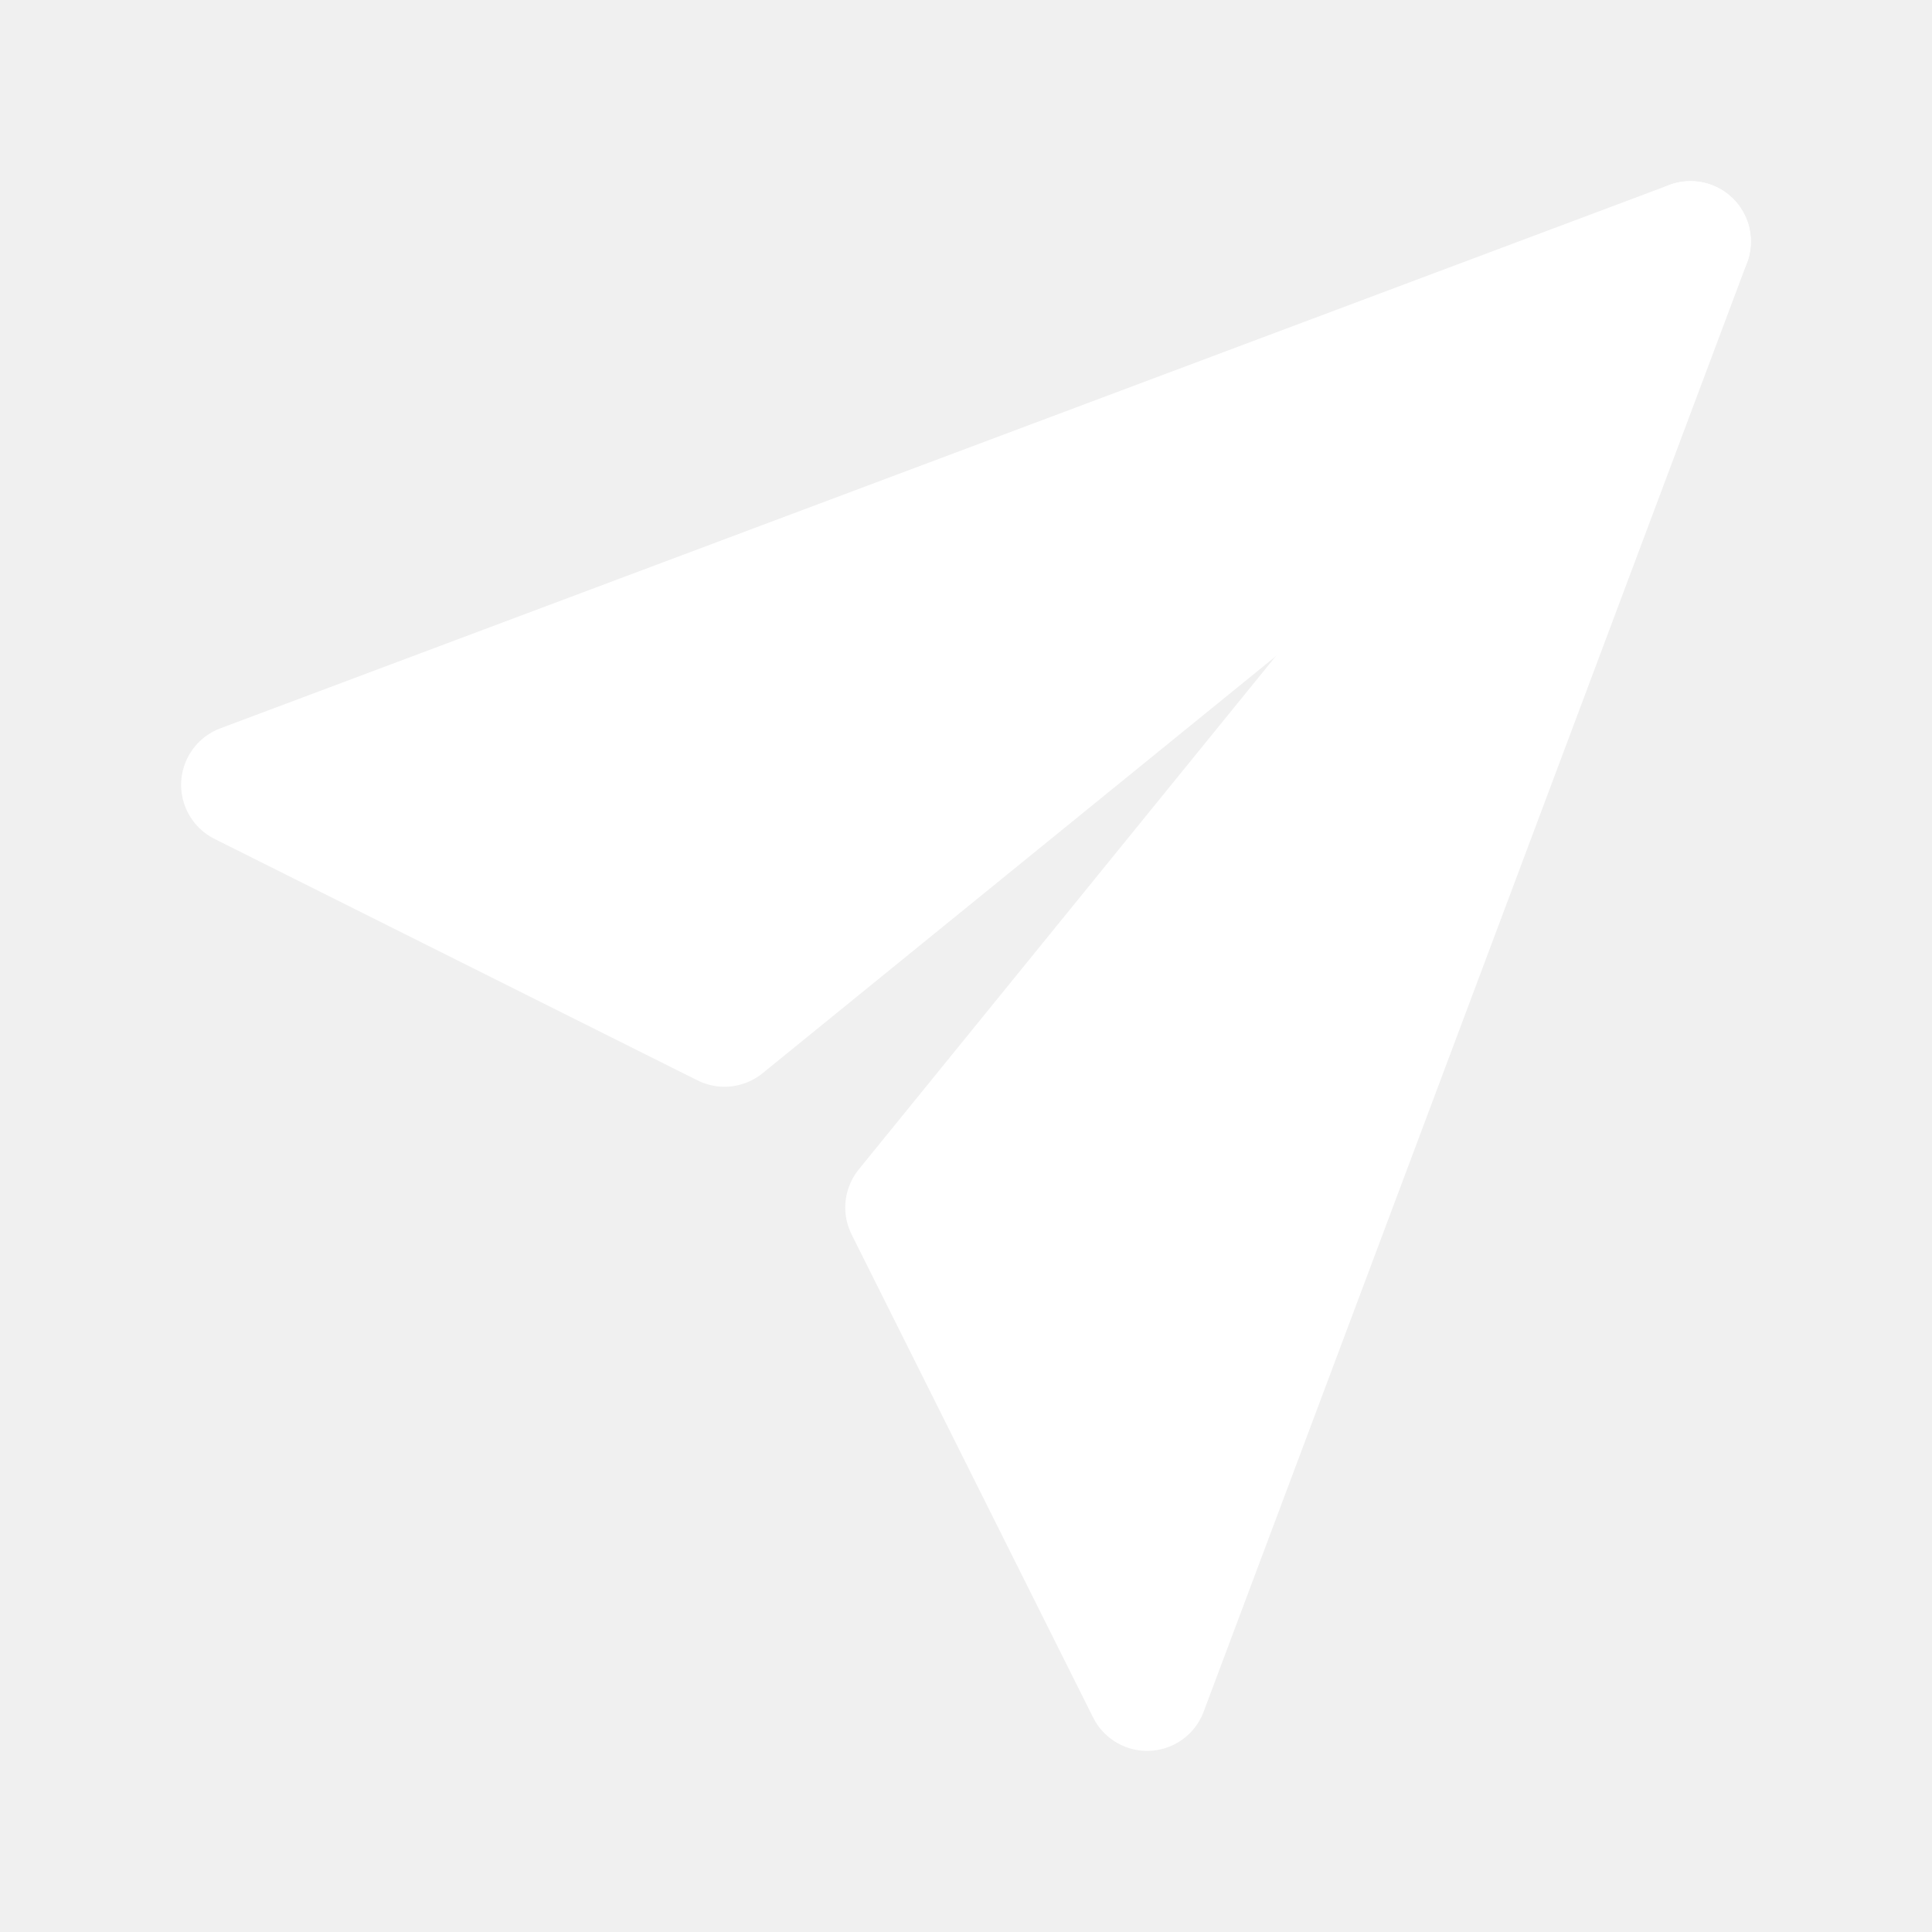
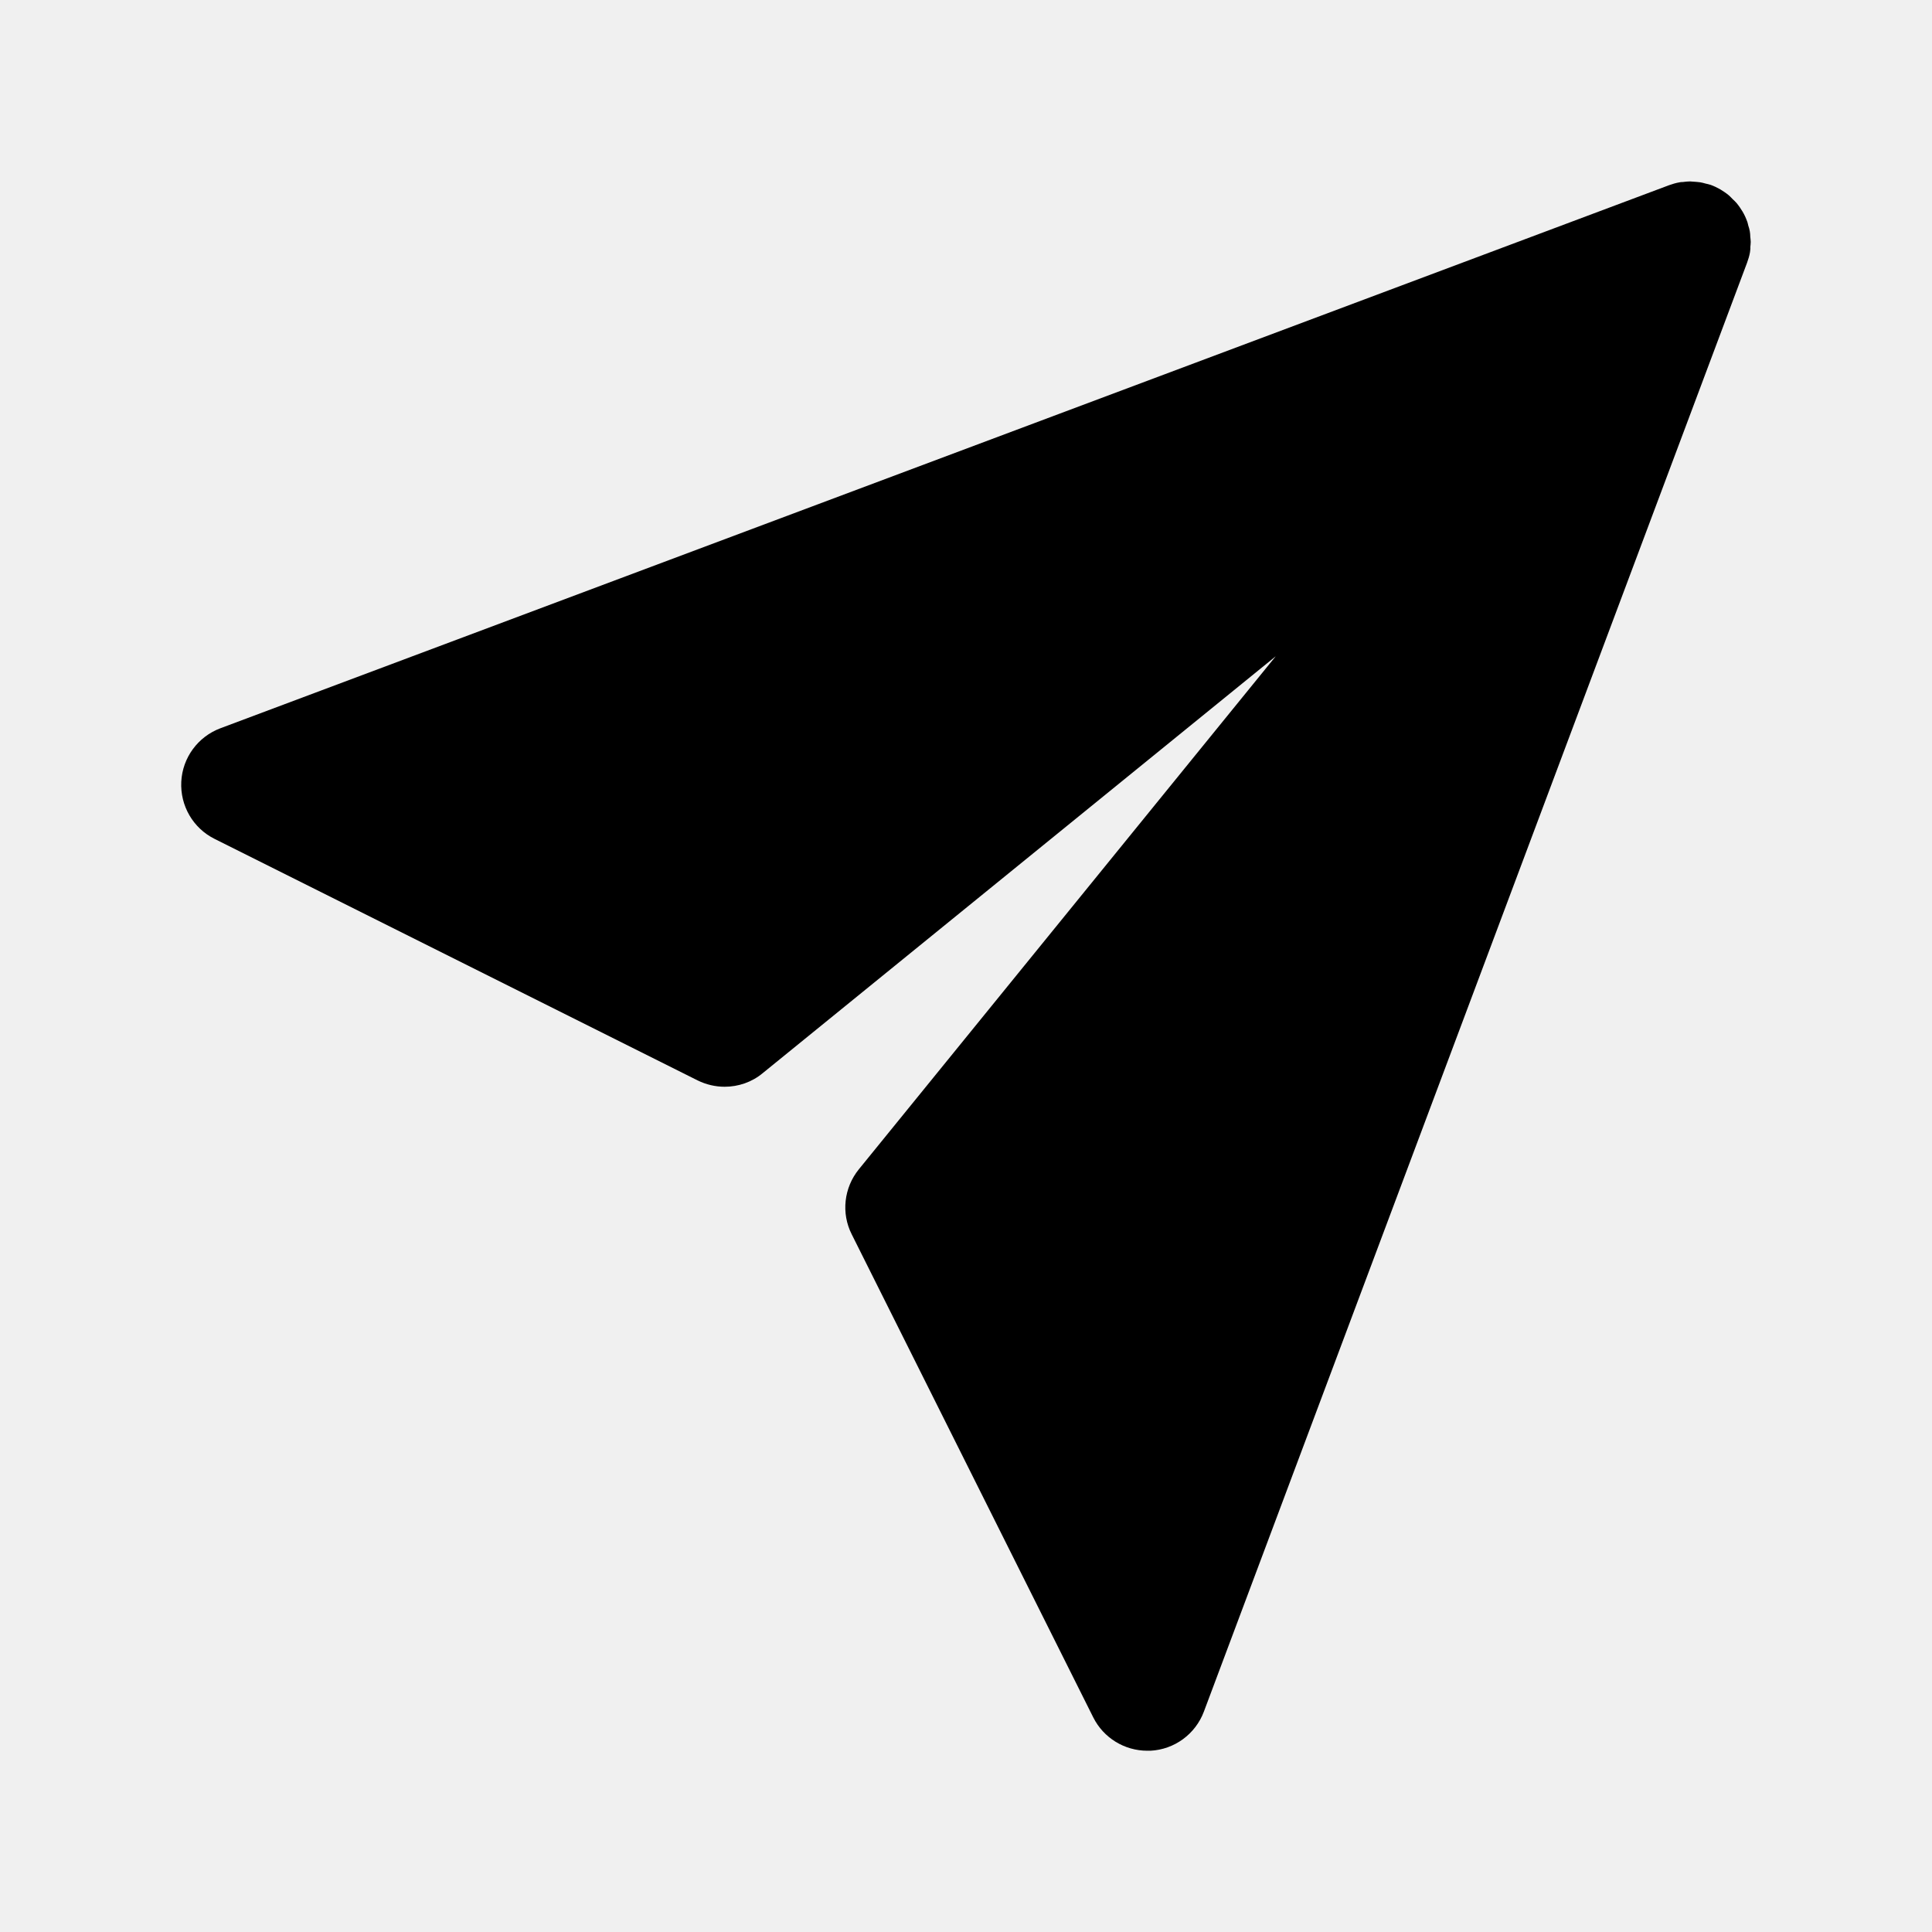
<svg xmlns="http://www.w3.org/2000/svg" id="Laag_1" data-name="Laag 1" viewBox="0 0 128 128">
-   <polygon points="112 16 16 52 48 68 112 16" fill="#ffffff" stroke="#ffffff" stroke-linecap="round" stroke-linejoin="round" stroke-width="8" />
-   <polygon points="112 16 60 80 76 112 112 16" fill="#ffffff" stroke="#ffffff" stroke-linecap="round" stroke-linejoin="round" stroke-width="8" />
+   <path d="M115.96,16.41c.01-.13.03-.25.03-.38,0-.12-.02-.23-.03-.35,0-.12-.01-.23-.03-.35-.02-.13-.06-.26-.1-.38-.03-.1-.04-.2-.08-.29-.08-.22-.18-.44-.3-.64,0,0,0,0,0,0,0,0,0,0,0,0-.12-.2-.25-.39-.4-.57-.08-.09-.16-.17-.25-.25-.08-.08-.16-.17-.25-.25-.18-.15-.37-.28-.57-.4,0,0,0,0,0,0,0,0,0,0,0,0-.21-.12-.42-.22-.64-.3-.11-.04-.23-.06-.35-.09-.11-.03-.21-.06-.33-.08-.14-.02-.27-.03-.41-.04-.09,0-.19-.02-.28-.02-.16,0-.32.02-.48.04-.07,0-.15,0-.22.02-.23.04-.47.11-.69.19L14.6,48.25c-1.49.56-2.51,1.95-2.59,3.54-.08,1.59.78,3.08,2.21,3.79l32,16c.57.28,1.18.42,1.79.42.9,0,1.8-.3,2.52-.9l33.99-27.62-27.62,33.99c-.99,1.22-1.18,2.91-.47,4.31l16,32c.68,1.36,2.07,2.21,3.58,2.21.07,0,.14,0,.21,0,1.59-.08,2.98-1.1,3.54-2.59L115.75,17.4s0,0,0,0c.08-.22.15-.45.19-.68.02-.1.02-.21.03-.31Z" fill="#000" stroke-width="0" />
</svg>
